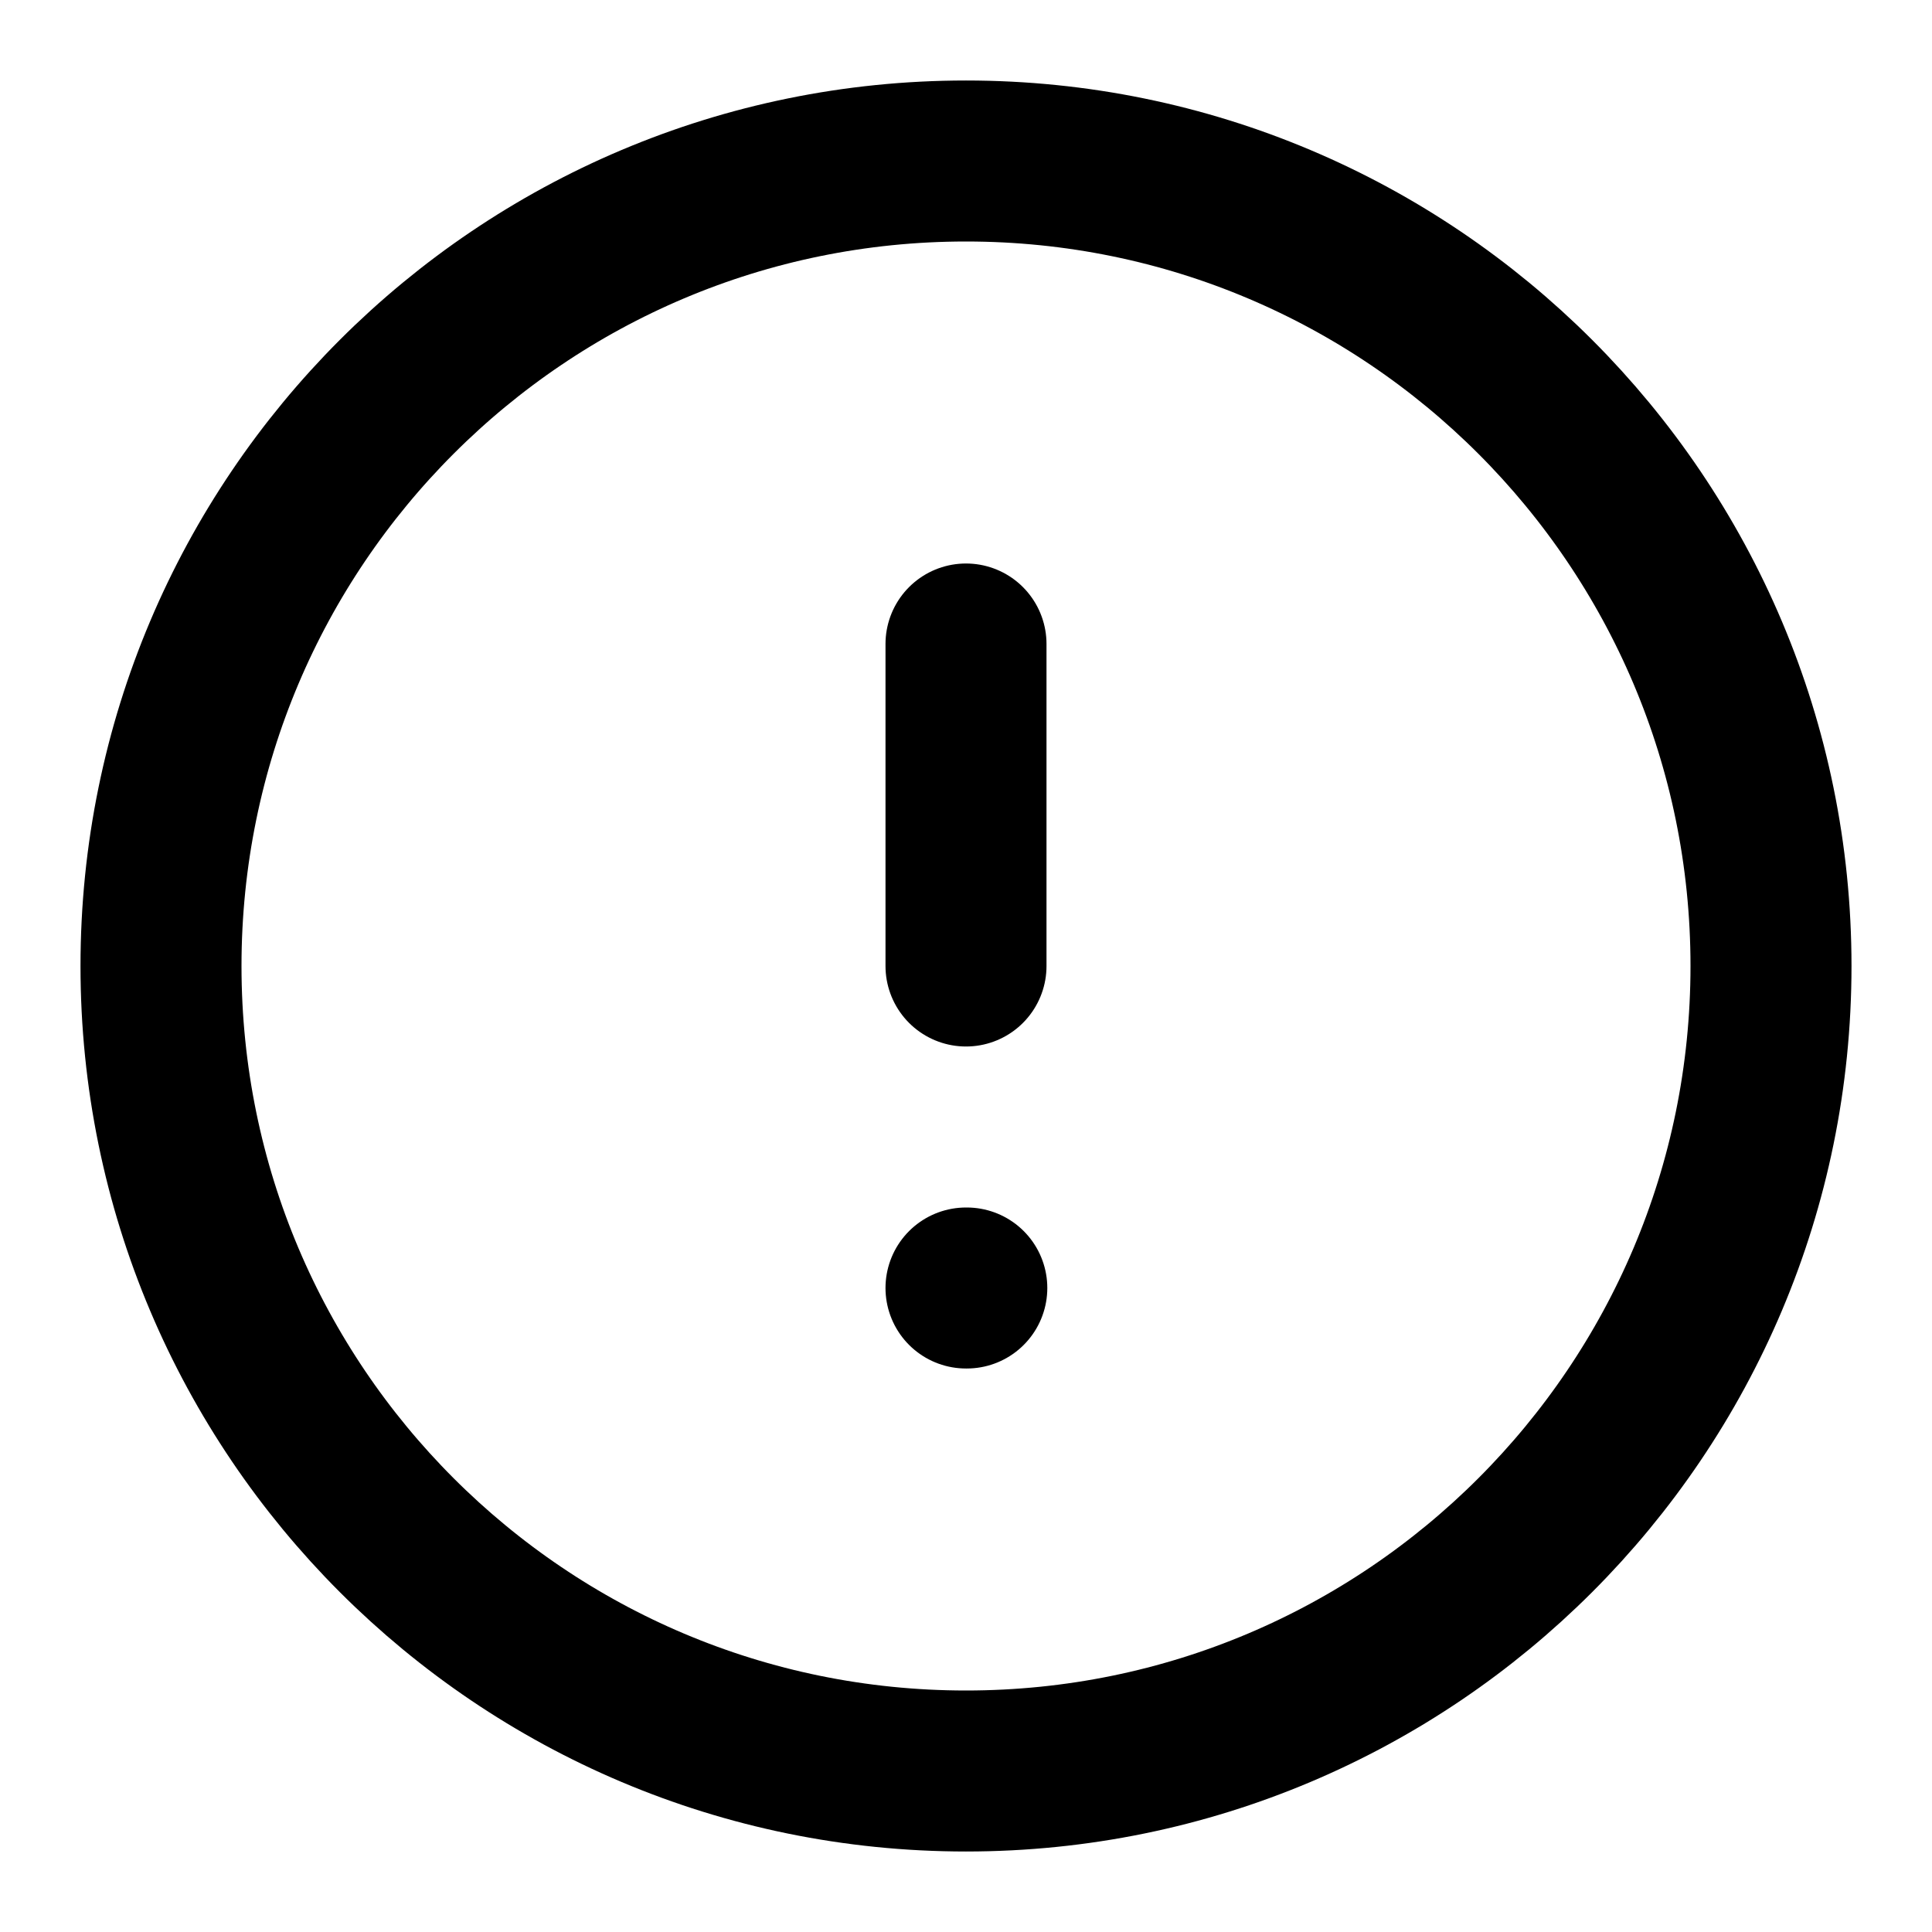
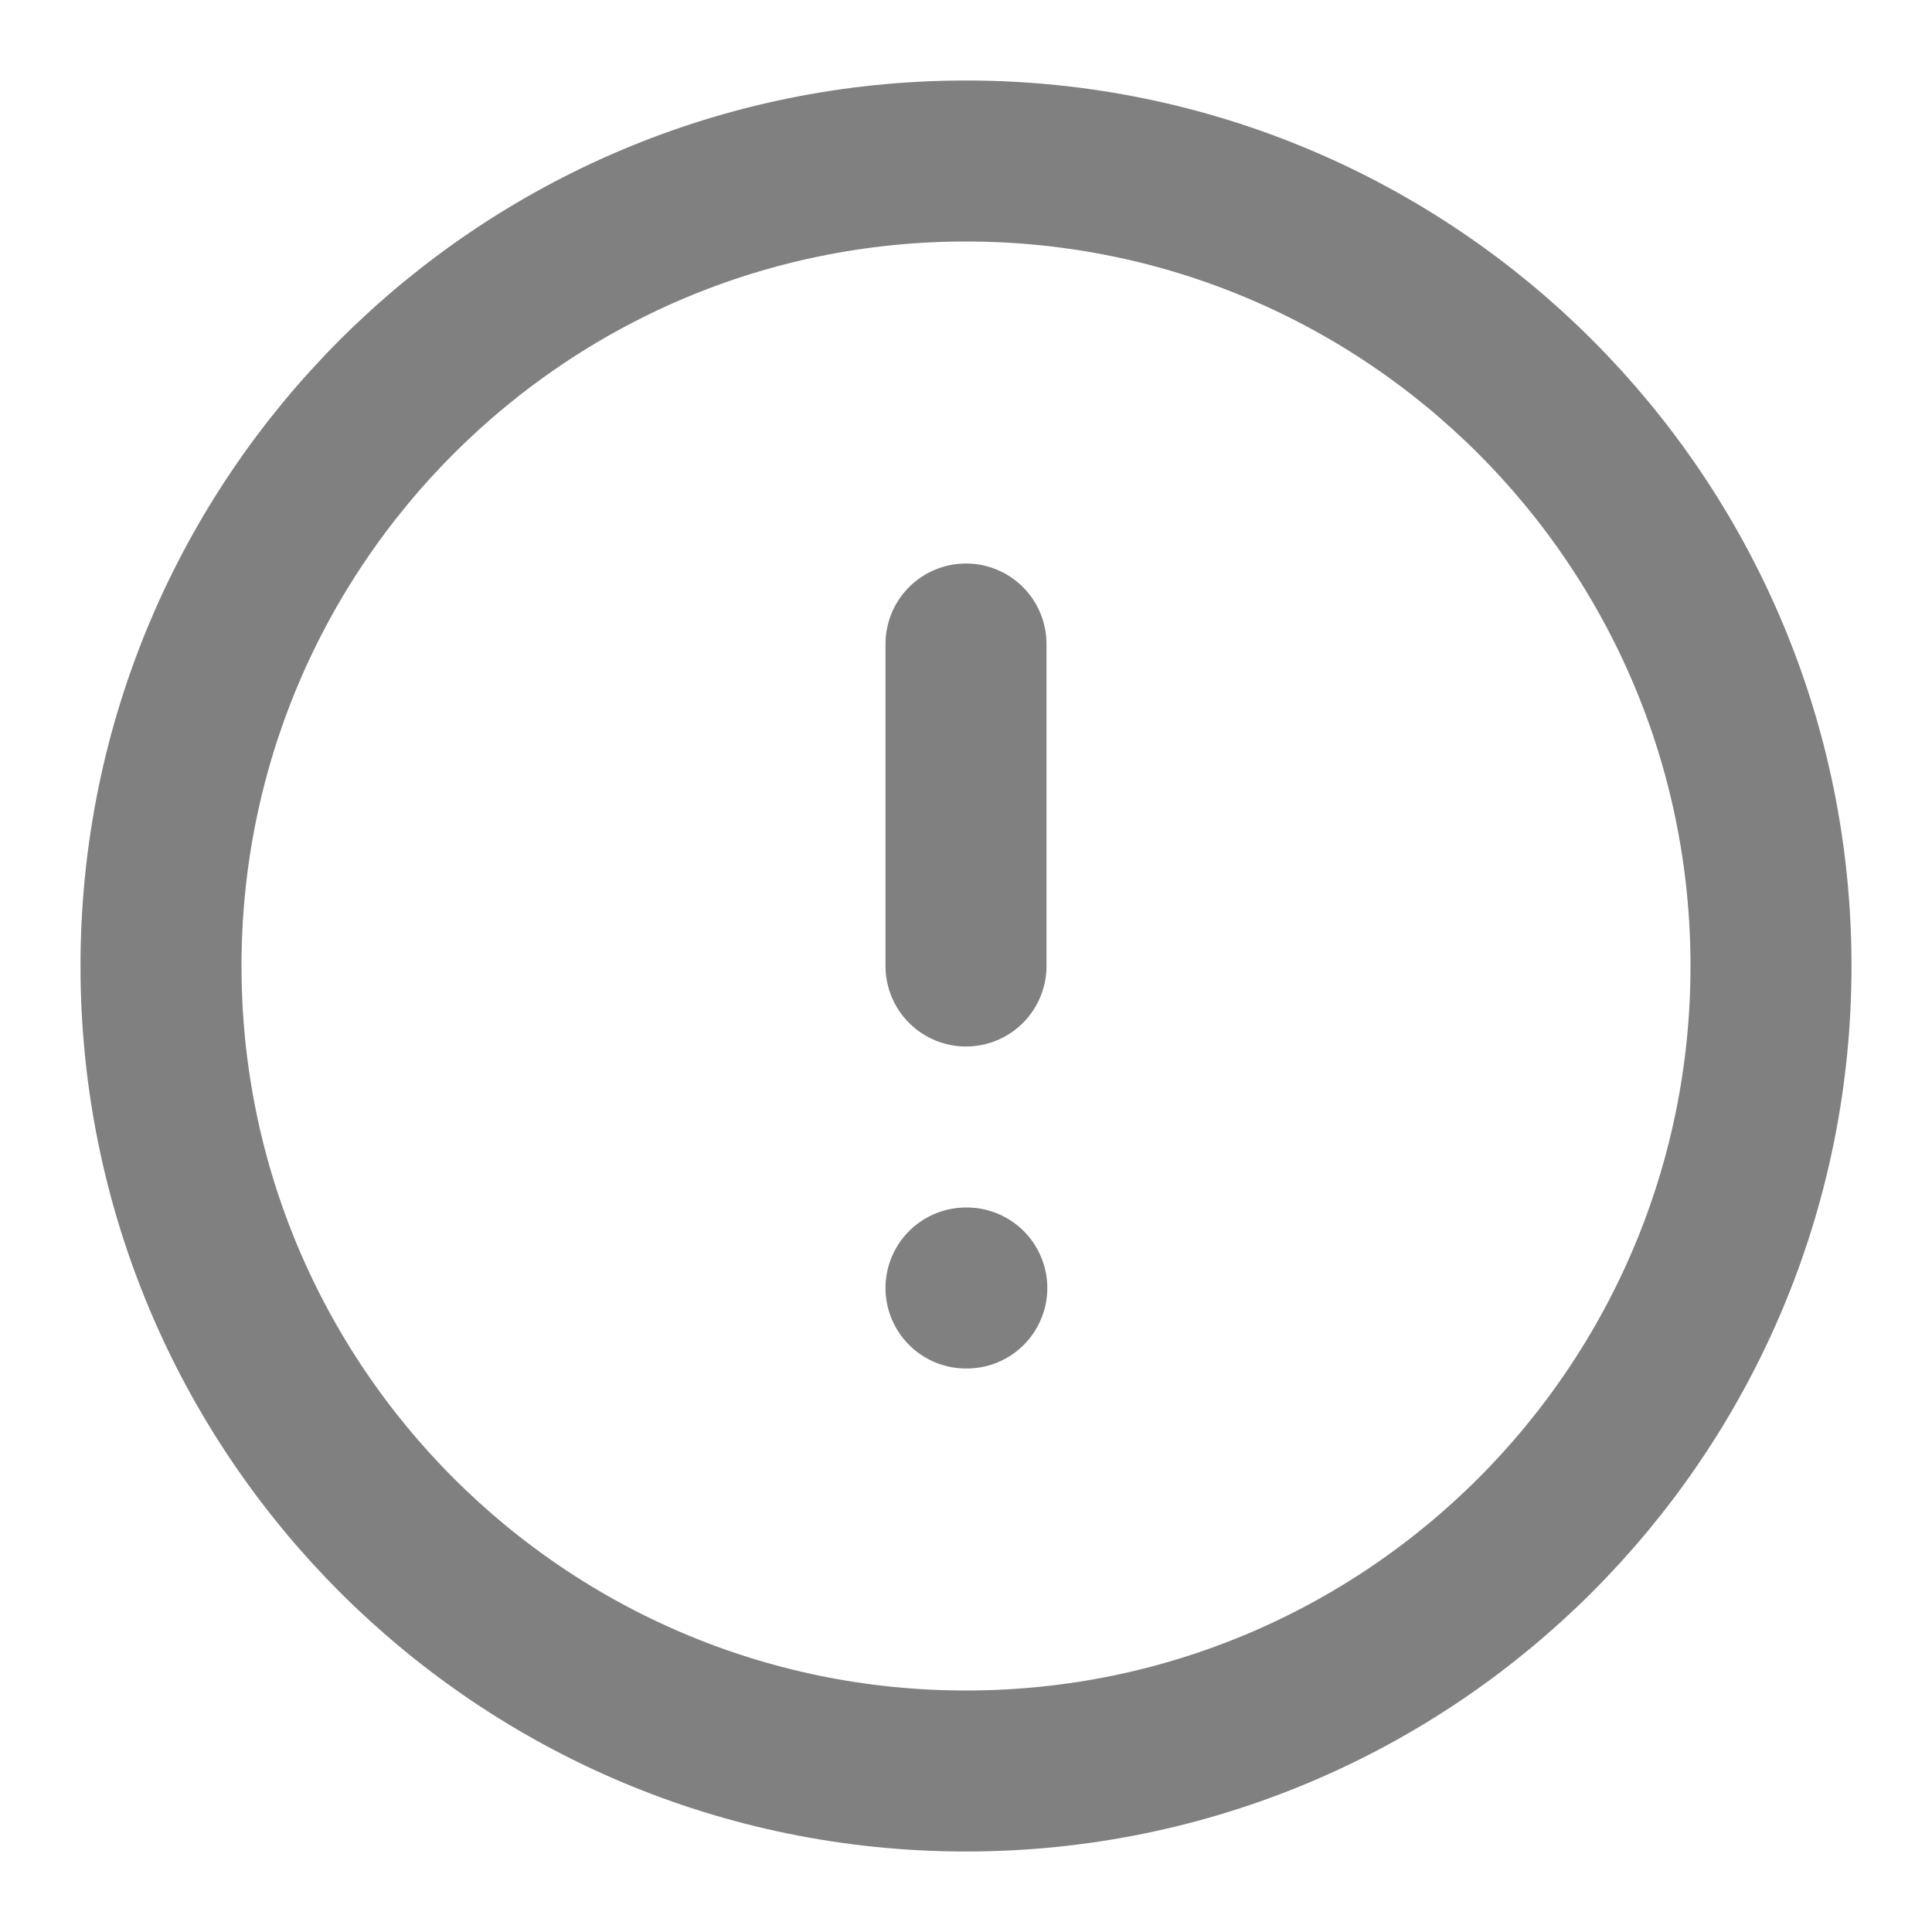
- <svg xmlns="http://www.w3.org/2000/svg" width="24" height="24" viewBox="0 0 24 24" fill="none" stroke="currentColor" stroke-width="2" stroke-linecap="round" stroke-linejoin="round" class="feather feather-alert-circle">
+ <svg xmlns="http://www.w3.org/2000/svg" width="24" height="24" viewBox="0 0 24 24" fill="none" stroke="grey" stroke-width="2" stroke-linecap="round" stroke-linejoin="round" class="feather feather-alert-circle">
  <circle cx="12" cy="12" r="10" />
  <line x1="12" y1="8" x2="12" y2="12" />
  <line x1="12" y1="16" x2="12.01" y2="16" />
</svg>
